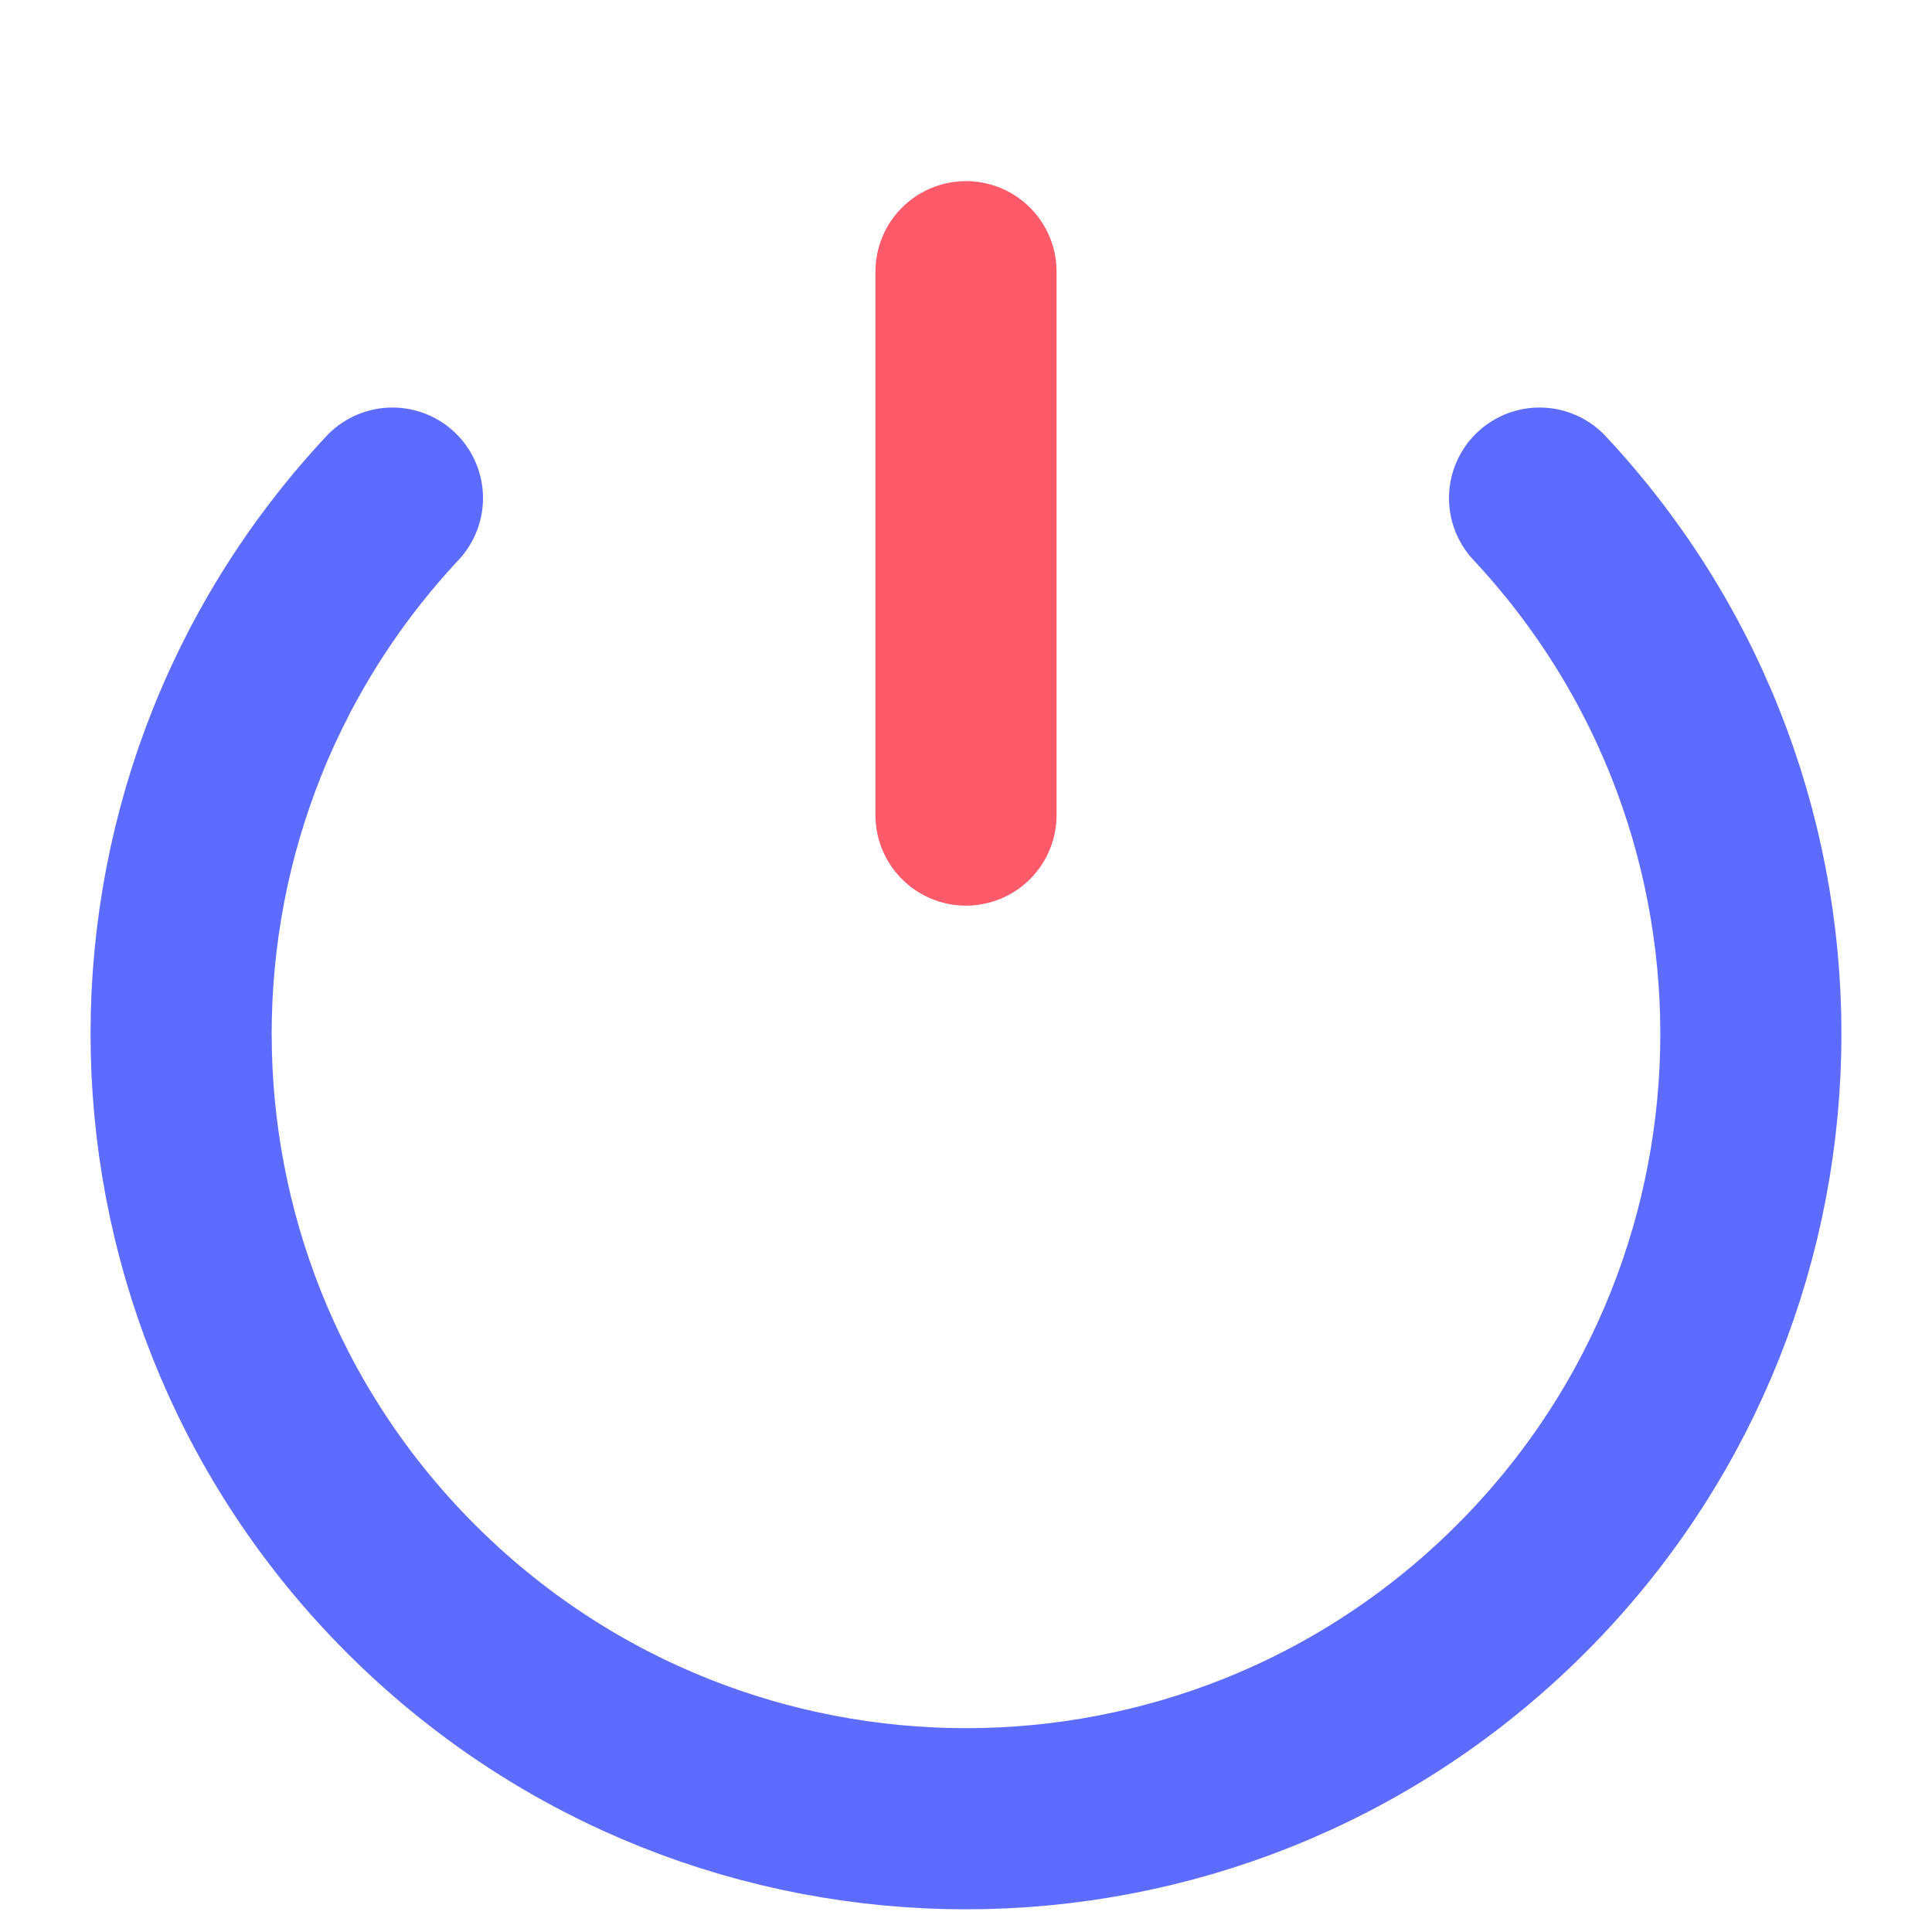
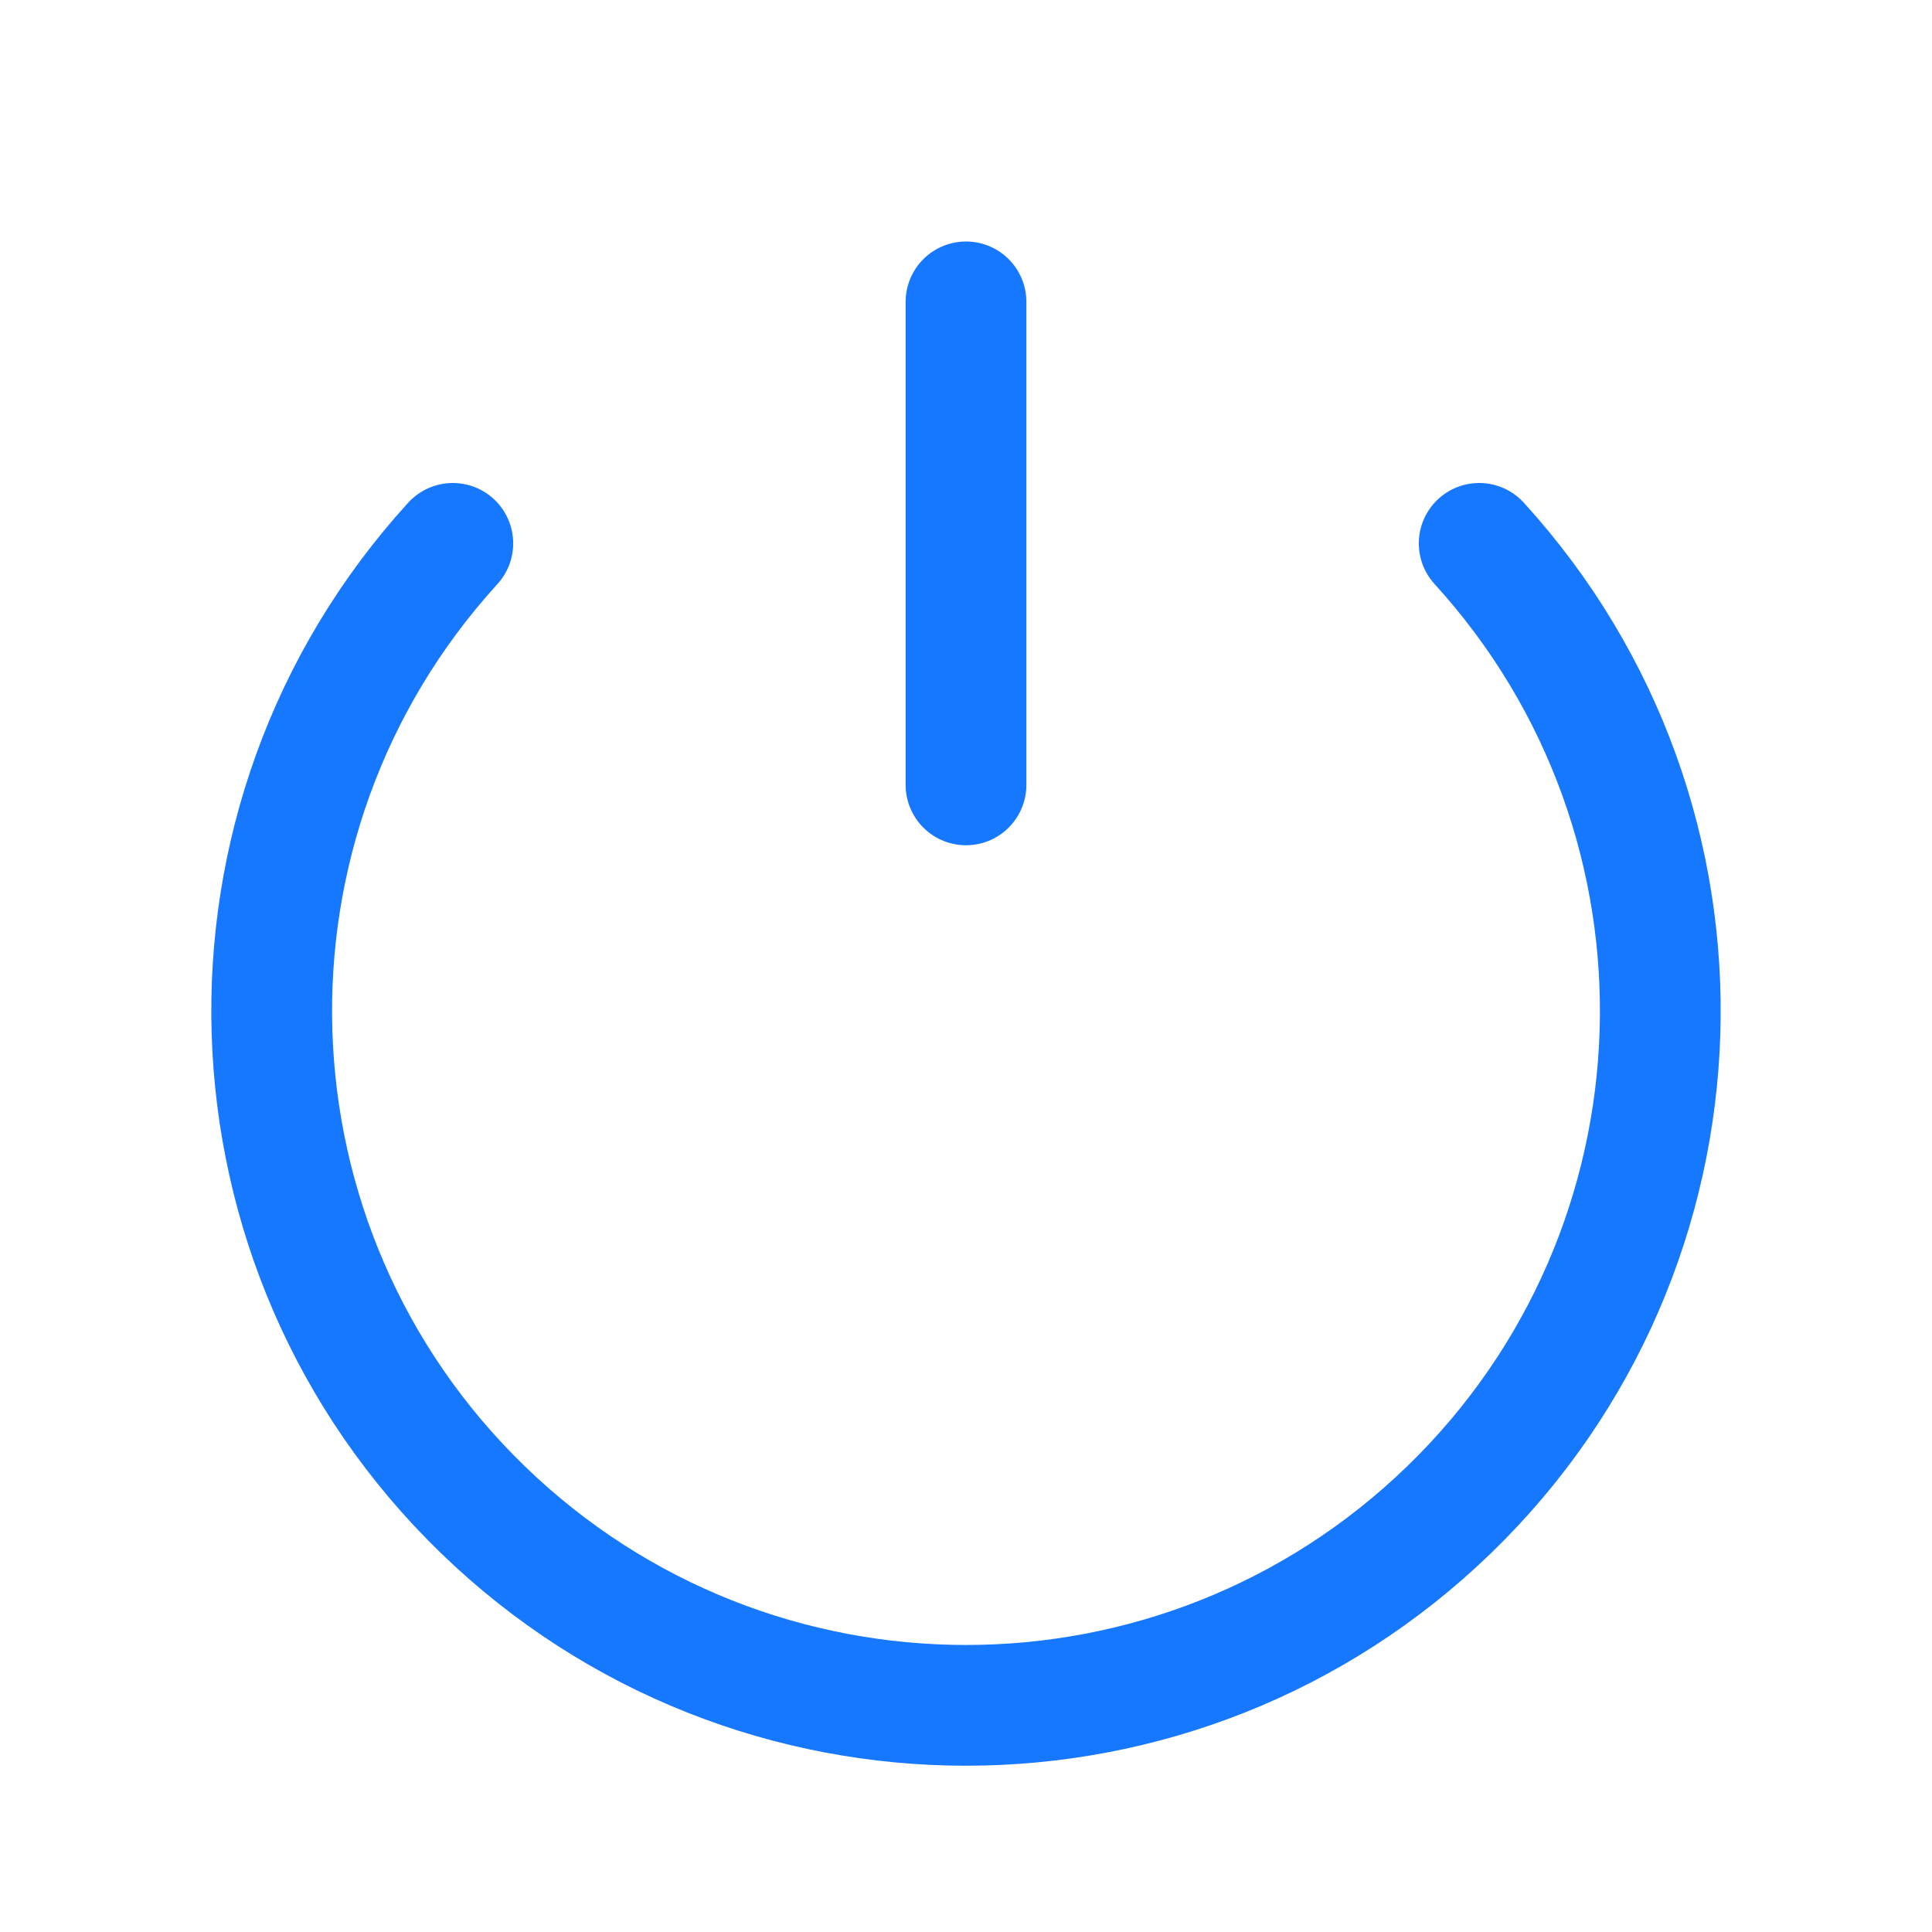
- <svg xmlns="http://www.w3.org/2000/svg" width="128" height="128" viewBox="0 0 128 128" fill="none">
-   <path d="M64 18v36" stroke="#FF5A6A" stroke-width="12" stroke-linecap="round" />
-   <path d="M102 33A52 52 0 1 1 26 33" stroke="#5D6BFF" stroke-width="12" stroke-linecap="round" />
+ <svg xmlns="http://www.w3.org/2000/svg" viewBox="0 0 128 128" fill="none" stroke="#1677ff" stroke-width="8" stroke-linecap="round" stroke-linejoin="round">
+   <path d="M64 20v32" />
+   <path d="M98 36a46 46 0 1 1-68 0" />
</svg>
